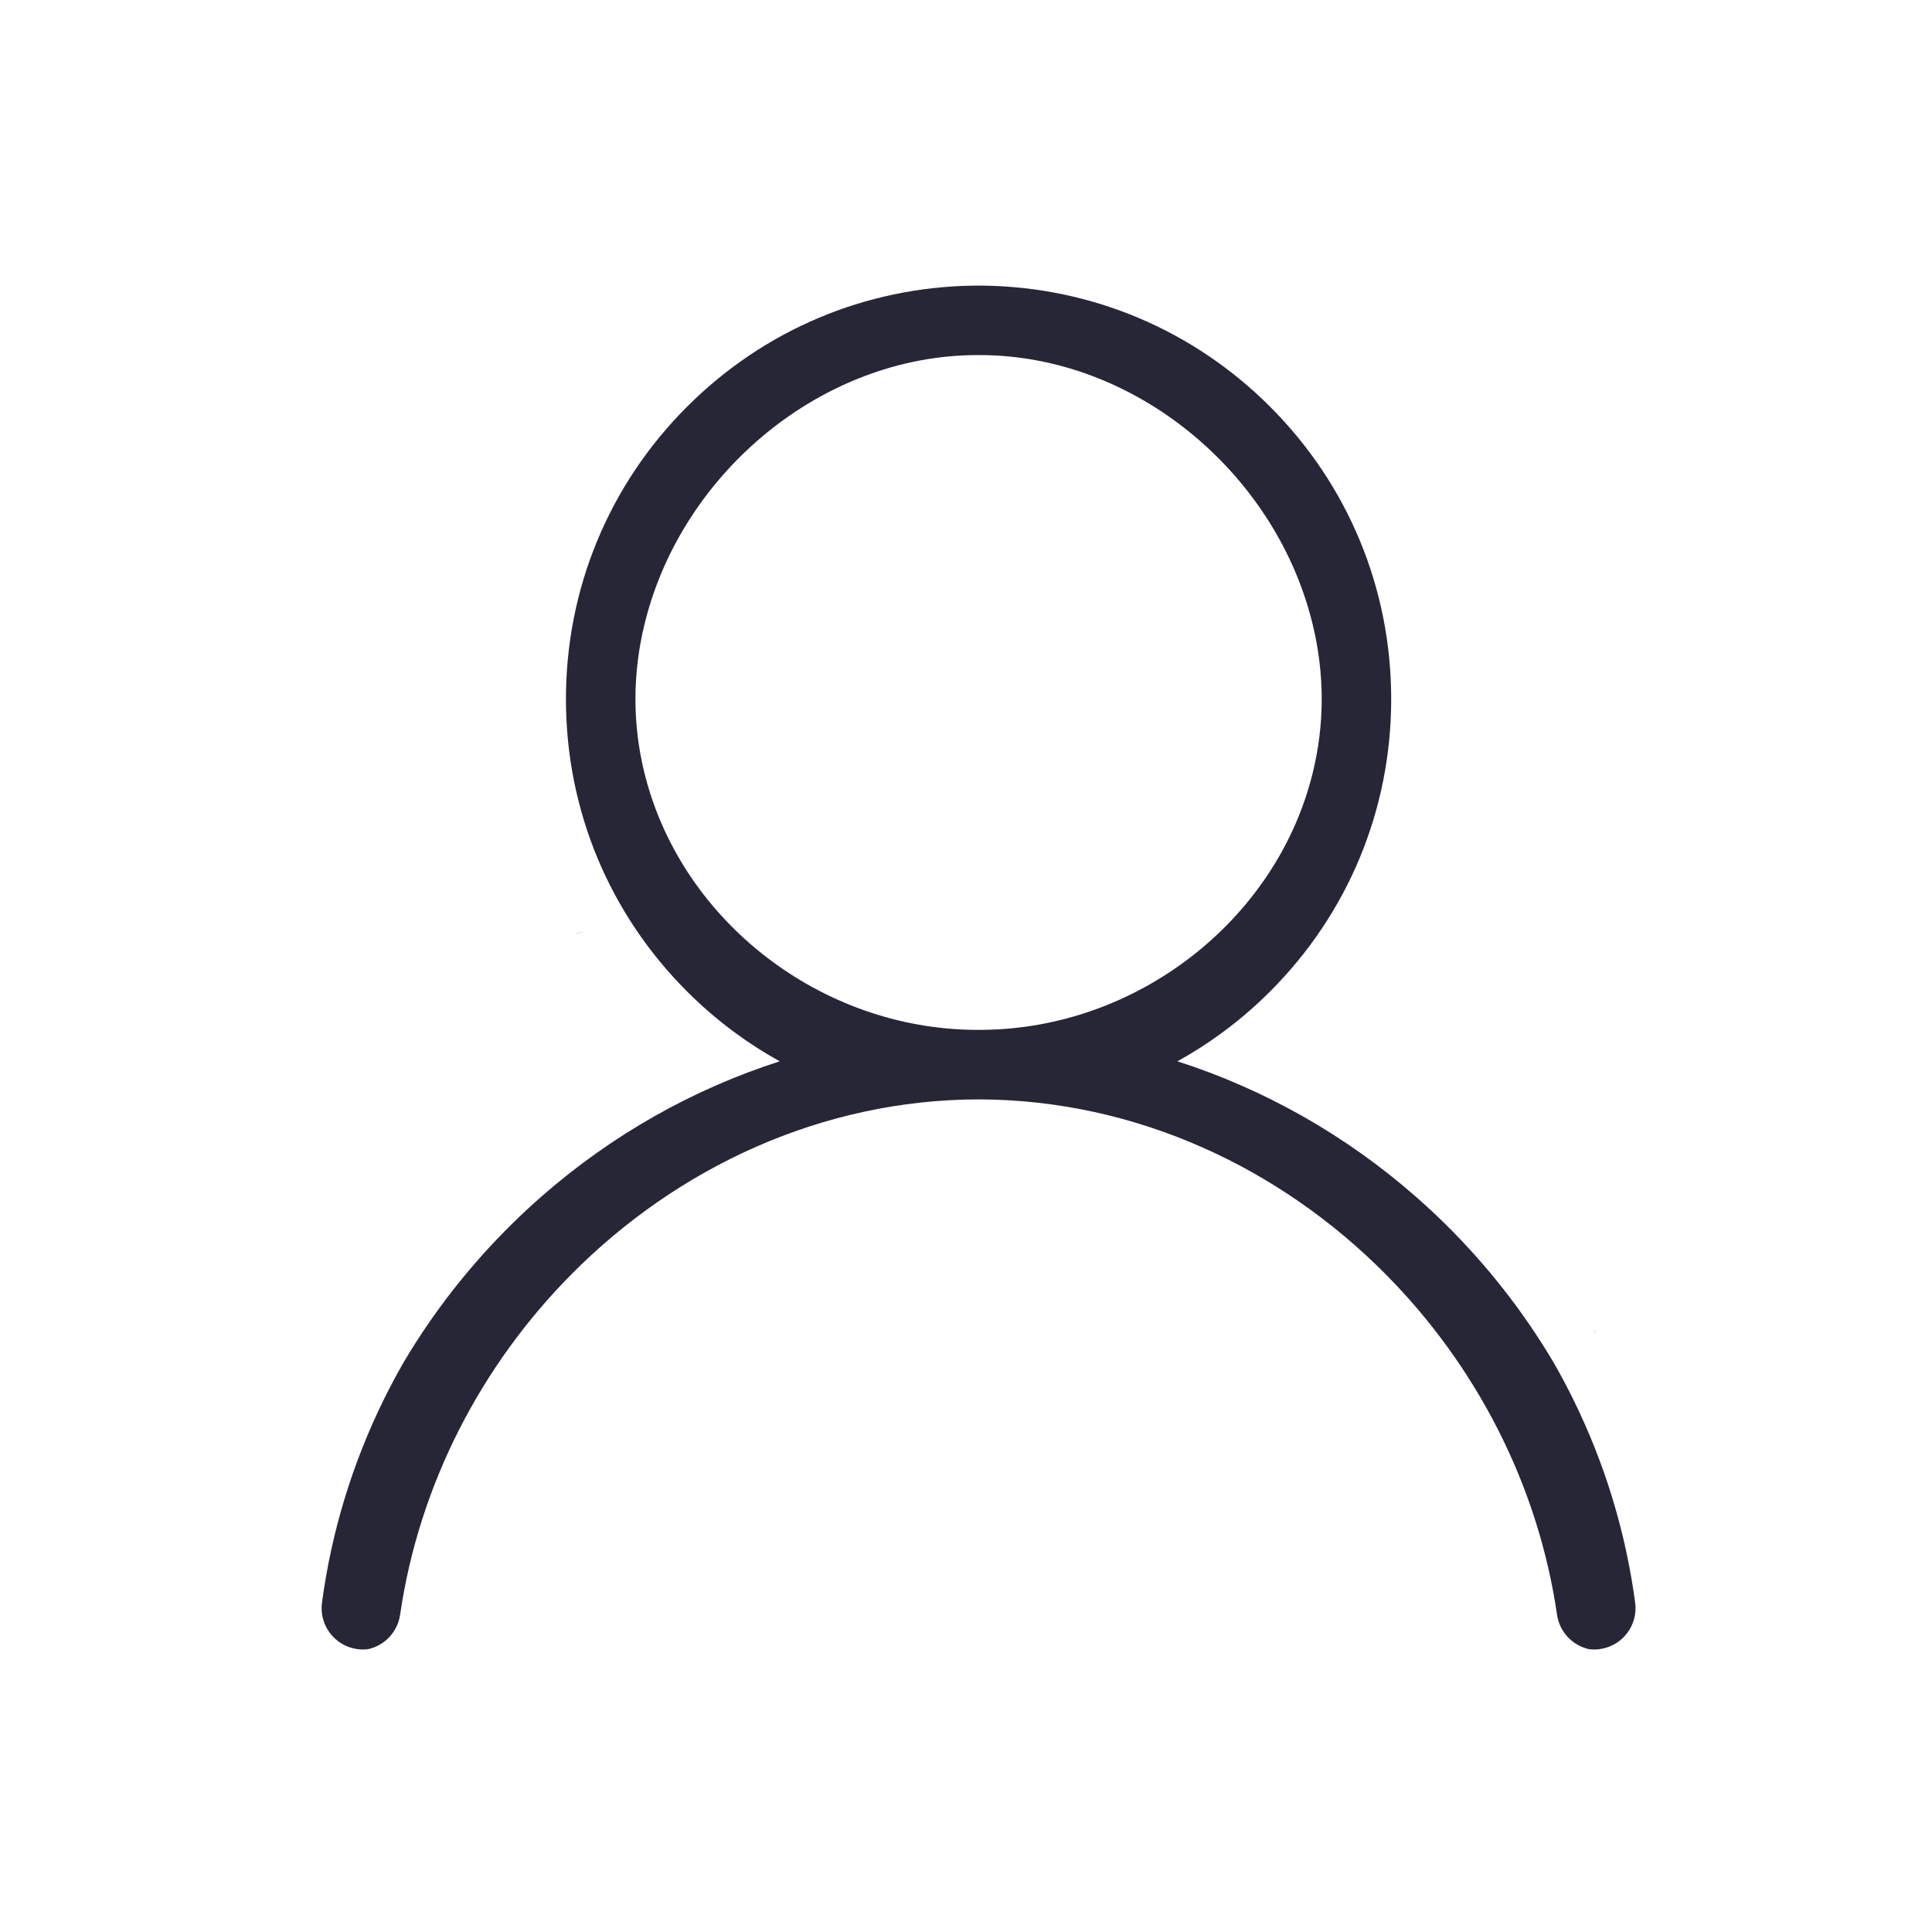
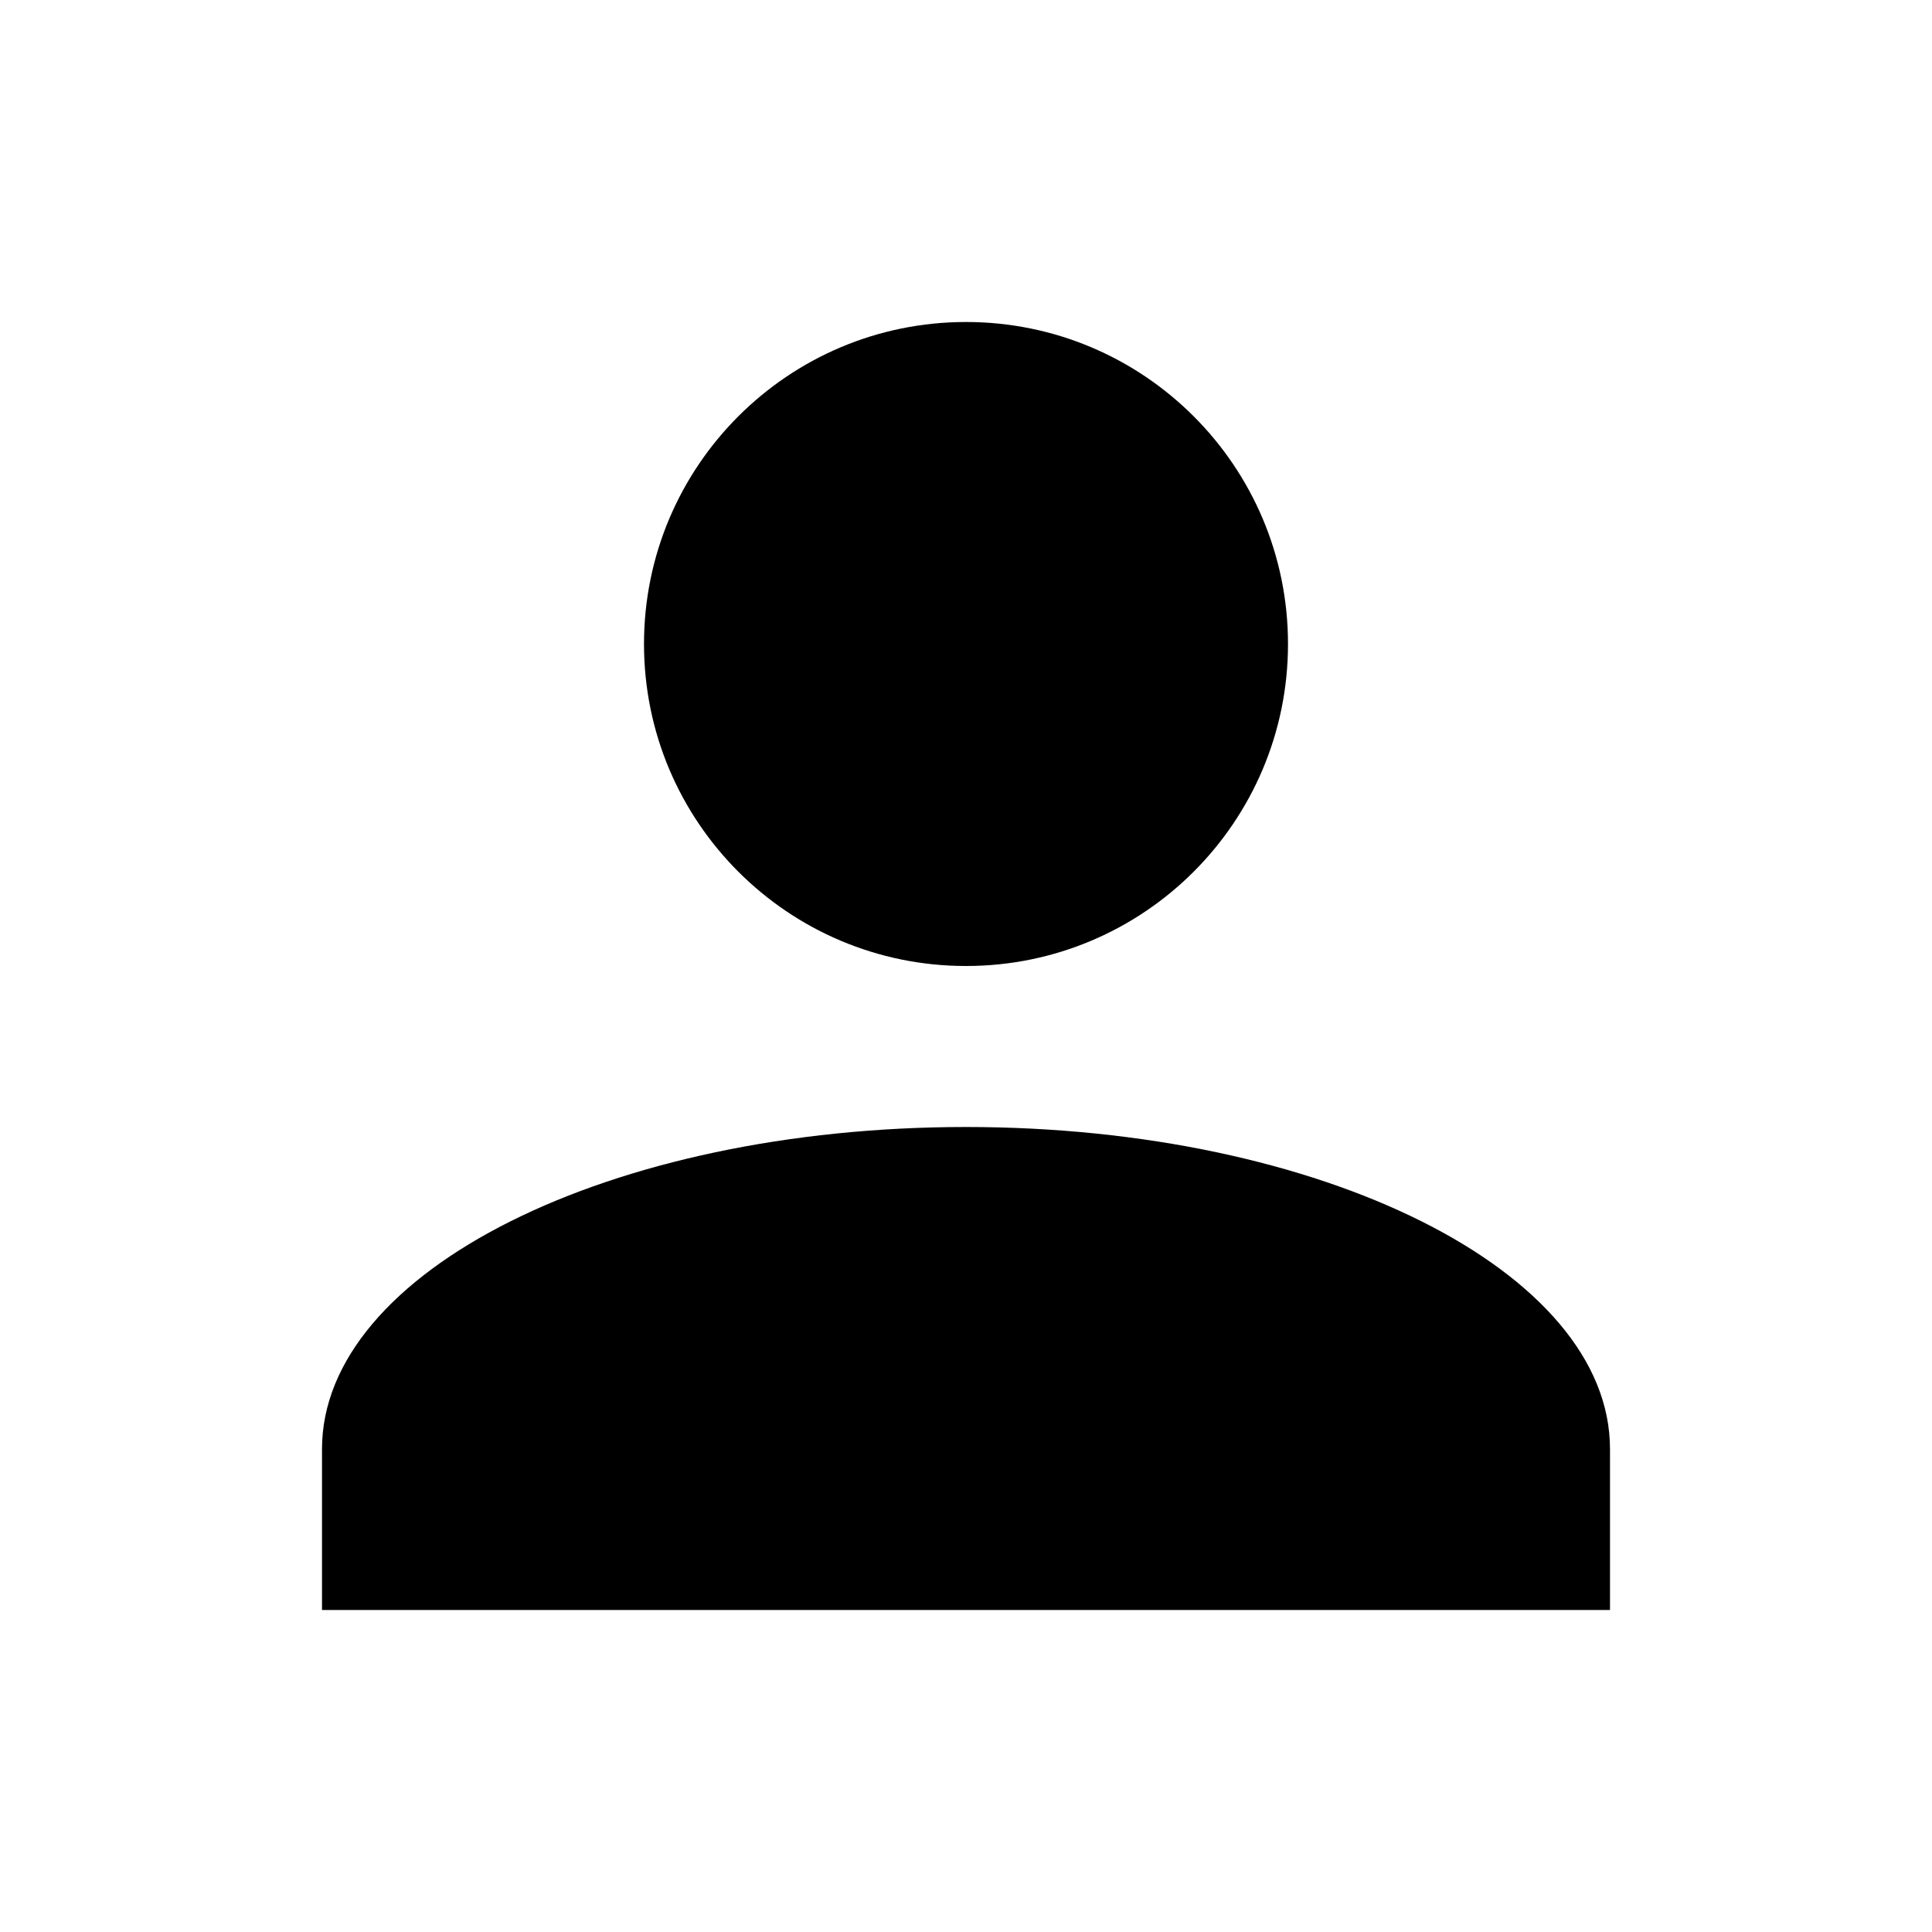
- <svg xmlns="http://www.w3.org/2000/svg" t="1779701168543" class="icon" viewBox="0 0 1024 1024" version="1.1" p-id="1761" width="200" height="200">
-   <path d="M309.52 494.12c-1.94 0-3.47 0.28-4.67 0.76 1.63-0.49 3.37-0.76 5.16-0.76L309.52 494.12zM845.13 707.52c0.05-0.99 0.18-1.96 0.39-2.9C845.29 705.05 845.17 705.97 845.13 707.52zM880.86 313.29c0.01-0.04 0.01-0.09 0.01-0.13l0-0.46C880.87 312.9 880.87 313.1 880.86 313.29zM845.11 313.23c0 0.04 0 0.08 0.01 0.12-0.01-0.21-0.01-0.43-0.01-0.65L845.11 313.23zM866.673 849.43c-5.03-37.45-16.03-73.61-32.69-107.48-3.26-6.62-6.71-13.13-10.37-19.51-0.01-0.02-0.02-0.04-0.04-0.06-15.86-26.86-35.32-51.8-58-74.06l-0.01-0.01c-4.93-4.84-10.01-9.56-15.24-14.14-37.29-32.68-80.34-56.91-126.25-71.65 8.31-4.6 16.35-9.76 24.07-15.47 8.79-6.48 17.16-13.68 25.03-21.55 41.39-41.39 64.19-96.43 64.19-154.97 0-58.54-22.8-113.58-64.19-154.97-40.64-40.64-94.44-63.35-151.78-64.17-0.91-0.01-1.82-0.02-2.73-0.02-0.91 0-1.82 0.01-2.73 0.02-57.34 0.82-111.14 23.53-151.78 64.17-41.39 41.39-64.19 96.43-64.19 154.97 0 58.54 22.8 113.58 64.19 154.97 7.87 7.87 16.24 15.07 25.03 21.55 7.72 5.71 15.76 10.87 24.07 15.47-45.91 14.74-88.96 38.97-126.25 71.65-5.23 4.58-10.31 9.3-15.24 14.14-22.7 22.28-42.18 47.24-58.05 74.13-3.66 6.38-7.11 12.89-10.37 19.51-16.66 33.87-27.66 70.03-32.69 107.48-1.61 12 6.81 23.03 18.8 24.64 0.99 0.13 1.98 0.2 2.95 0.2 0.89 0 1.76-0.05 2.63-0.16 8.67-1.89 15.67-8.96 17.03-18.25 10.1-69.32 43.14-132.31 90.63-180.28 56.36-56.95 133.07-92.74 215.97-92.88l0.47 0c82.72 0.28 159.25 36.04 215.5 92.88 47.49 47.97 80.53 110.96 90.63 180.28 1.36 9.27 8.33 16.33 16.98 18.24 0.02 0 0.03 0.01 0.05 0.01 0.87 0.11 1.74 0.16 2.63 0.16 0.97 0 1.96-0.07 2.95-0.2C859.863 872.46 868.283 861.43 866.673 849.43zM518.193 545.86c-0.44 0-0.88 0-1.32-0.01-81.8-0.6-154.73-57.43-174.66-133.66-0.22-0.83-0.44-1.67-0.64-2.51-3.12-12.6-4.78-25.7-4.78-39.15 0-13.45 1.66-26.7 4.78-39.52 0.2-0.86 0.42-1.71 0.64-2.56 20.04-78.14 93.65-140.25 175.98-140.25l0.94 0c82.33 0 155.94 62.11 175.98 140.25 0.22 0.85 0.44 1.7 0.64 2.56 3.12 12.82 4.78 26.07 4.78 39.52 0 13.45-1.66 26.55-4.78 39.15-0.2 0.84-0.42 1.68-0.64 2.51-19.93 76.23-92.86 133.06-174.66 133.66C519.703 545.86 518.953 545.86 518.193 545.86z" fill="#272636" p-id="1762">
-   </path>
+ <svg xmlns="http://www.w3.org/2000/svg" width="1em" height="1em" viewBox="0 0 24 24">
+   <path d="M0 0h24v24H0z" fill="none" />
+   <path fill="currentColor" d="M12 4a4 4 0 0 1 4 4a4 4 0 0 1-4 4a4 4 0 0 1-4-4a4 4 0 0 1 4-4m0 10c4.42 0 8 1.79 8 4v2H4v-2c0-2.21 3.58-4 8-4" />
</svg>
